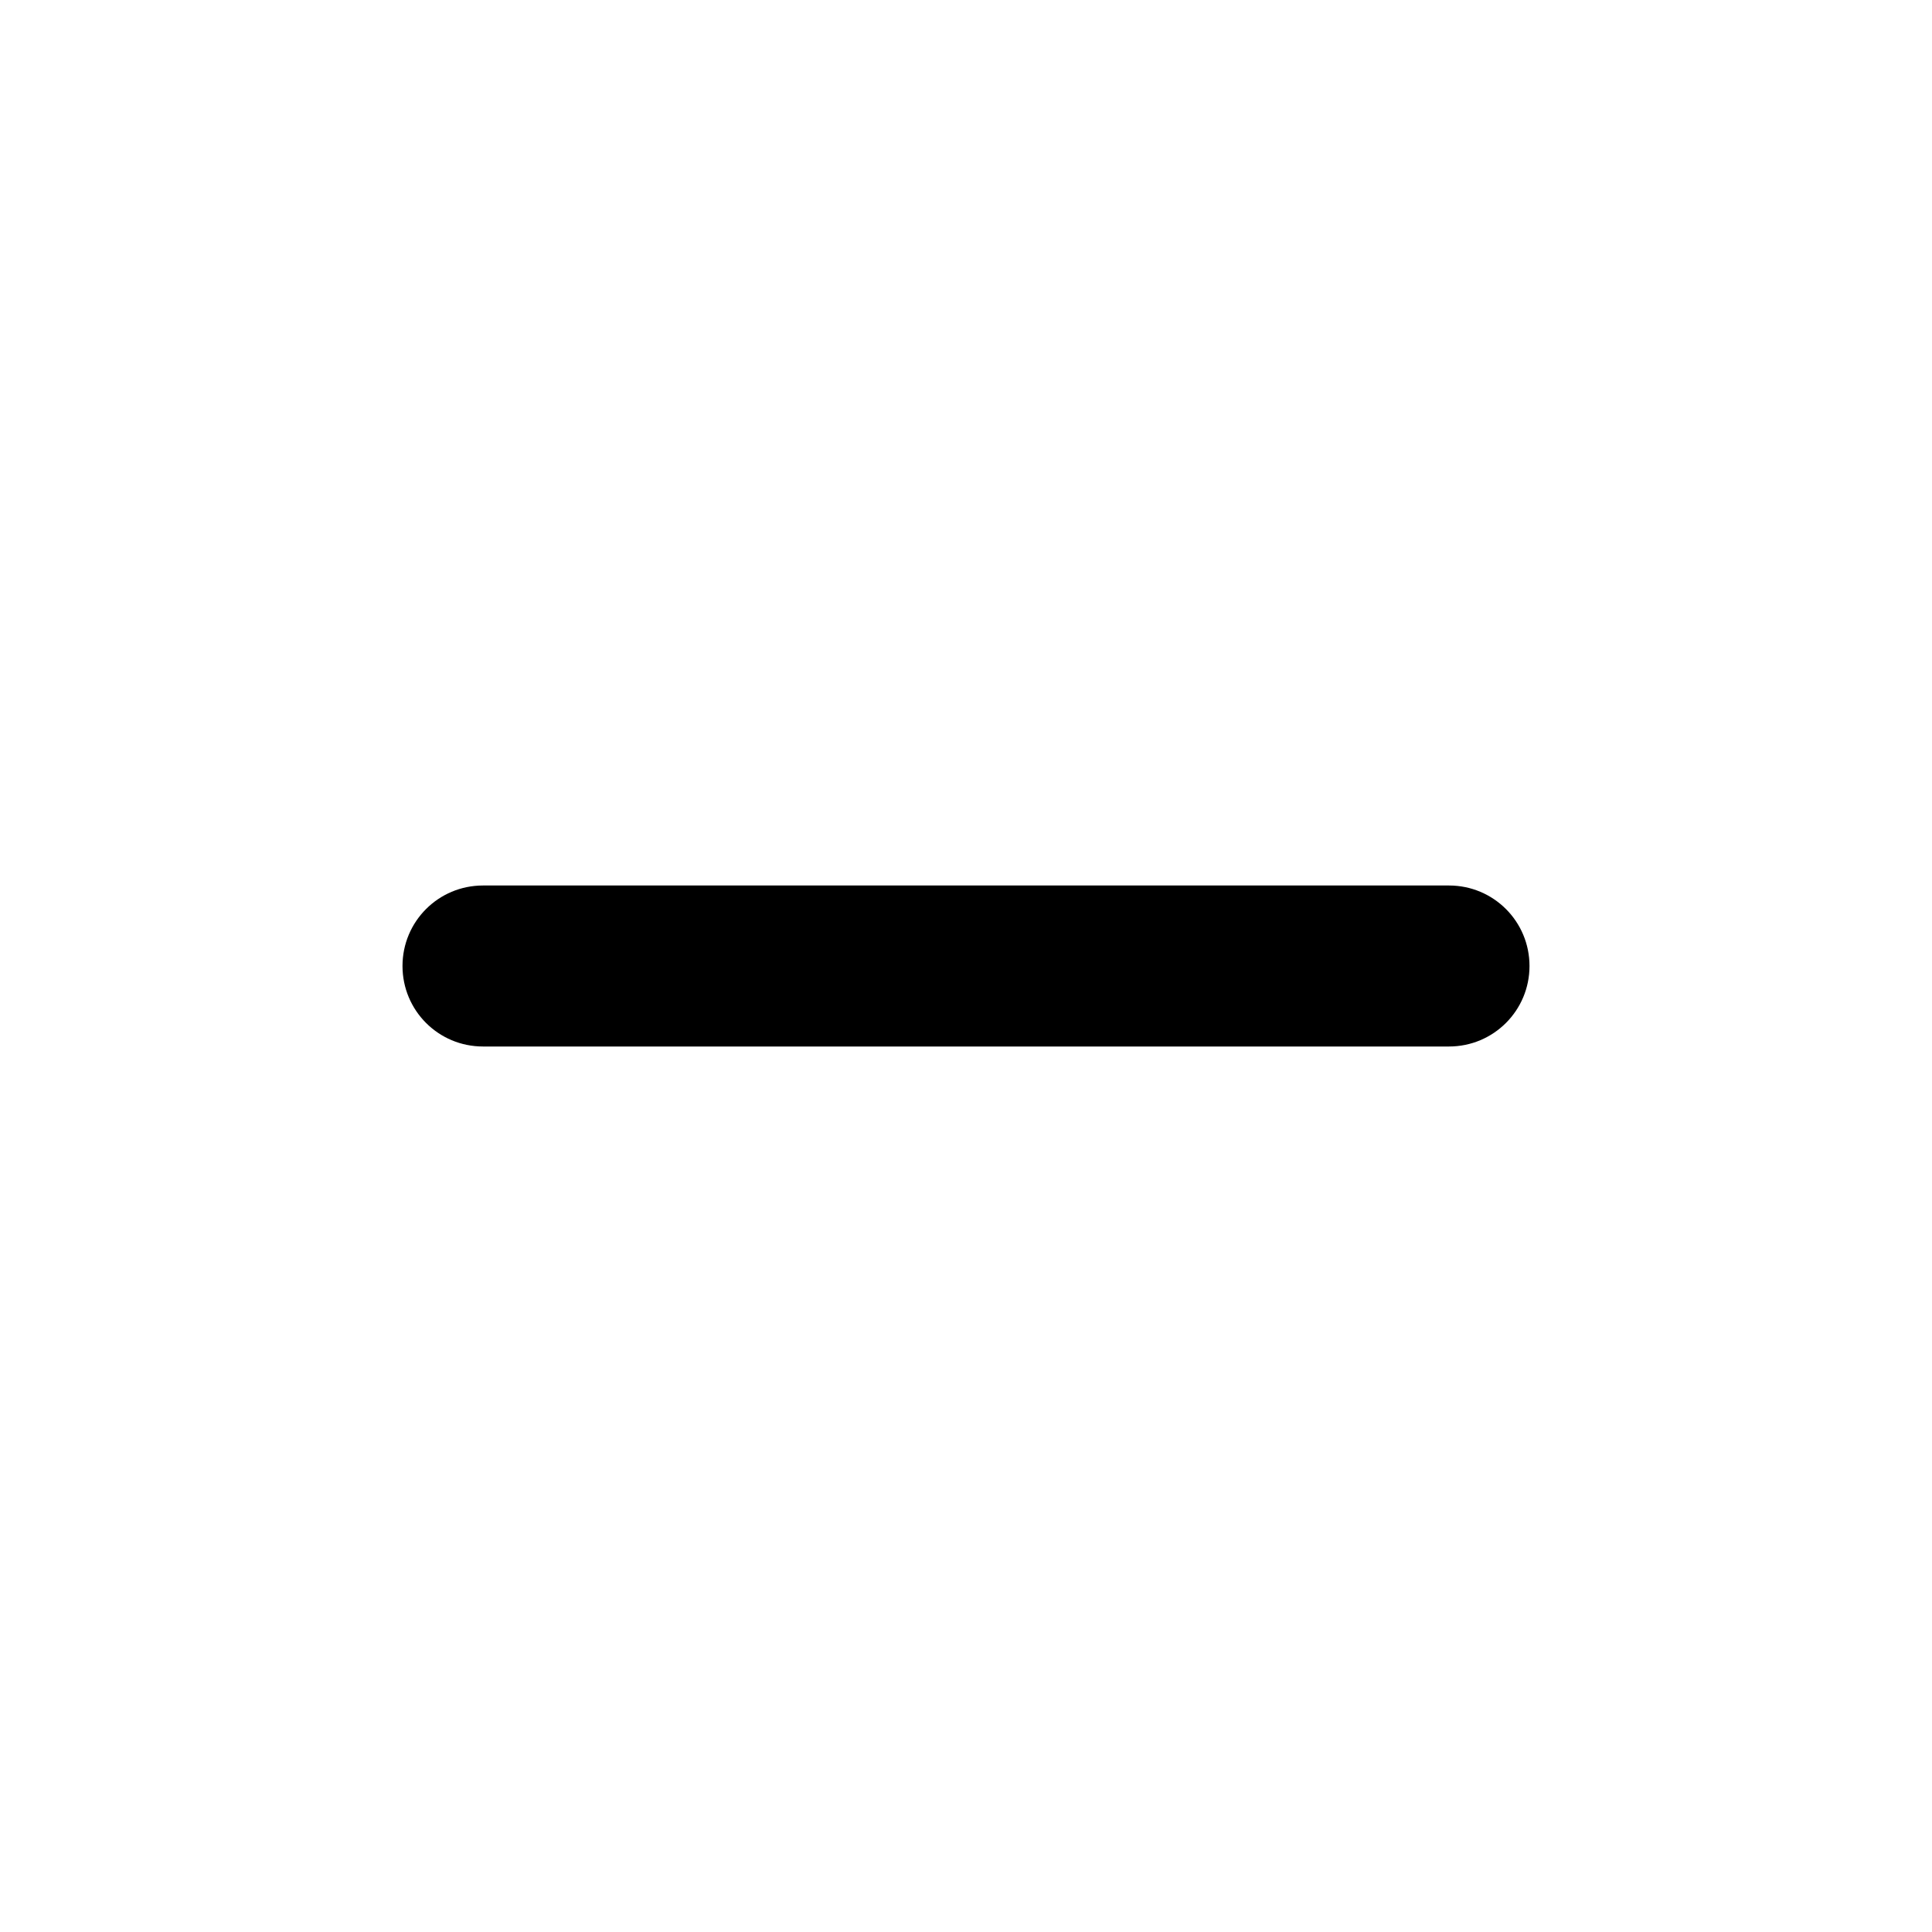
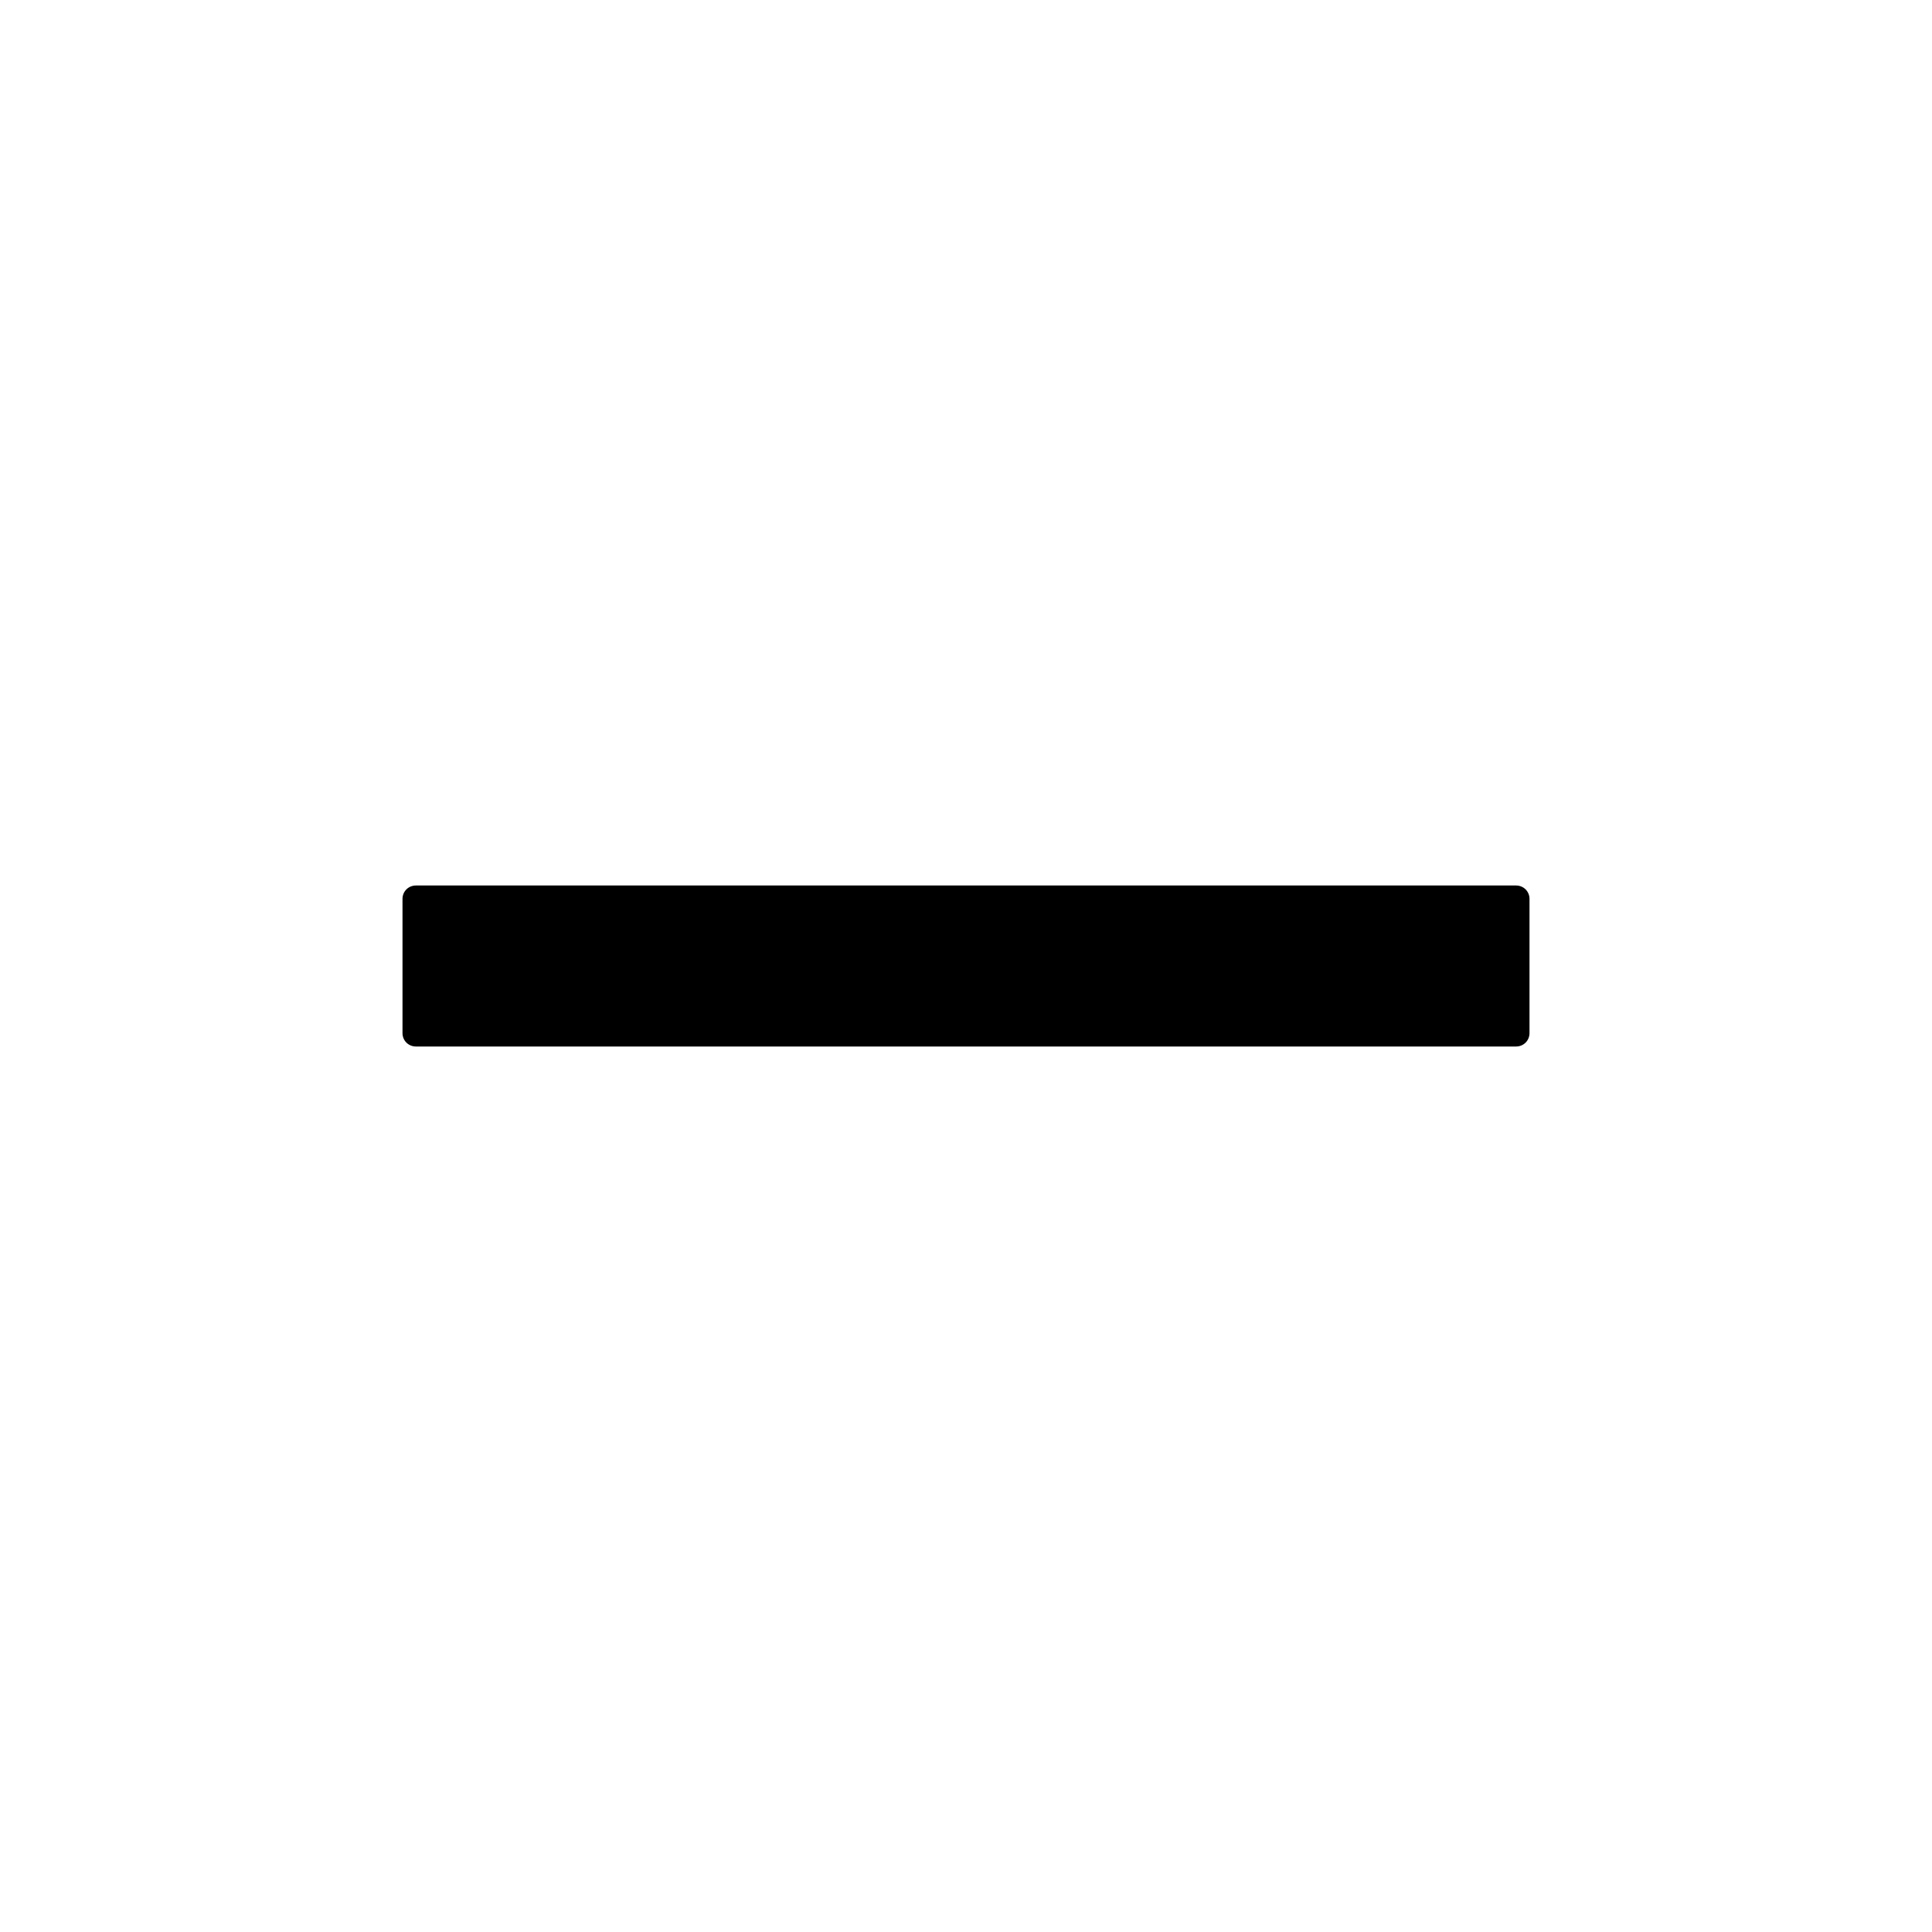
<svg xmlns="http://www.w3.org/2000/svg" version="1.1" id="Layer_1" x="0px" y="0px" viewBox="0 0 72 72" style="enable-background:new 0 0 72 72;" xml:space="preserve">
-   <path d="M54,33H18c-1.66,0-3,1.34-3,3c0,1.66,1.34,3,3,3h36c1.66,0,3-1.34,3-3C57,34.34,55.66,33,54,33z" />
+   <g>
+     <path d="M15,38.5c0,0.28,0.22,0.5,0.5,0.5h41c0.28,0,0.5-0.22,0.5-0.5v-5c0-0.28-0.22-0.5-0.5-0.5h-41c-0.28,0-0.5,0.22-0.5,0.5   V38.5z" />
+   </g>
</svg>
